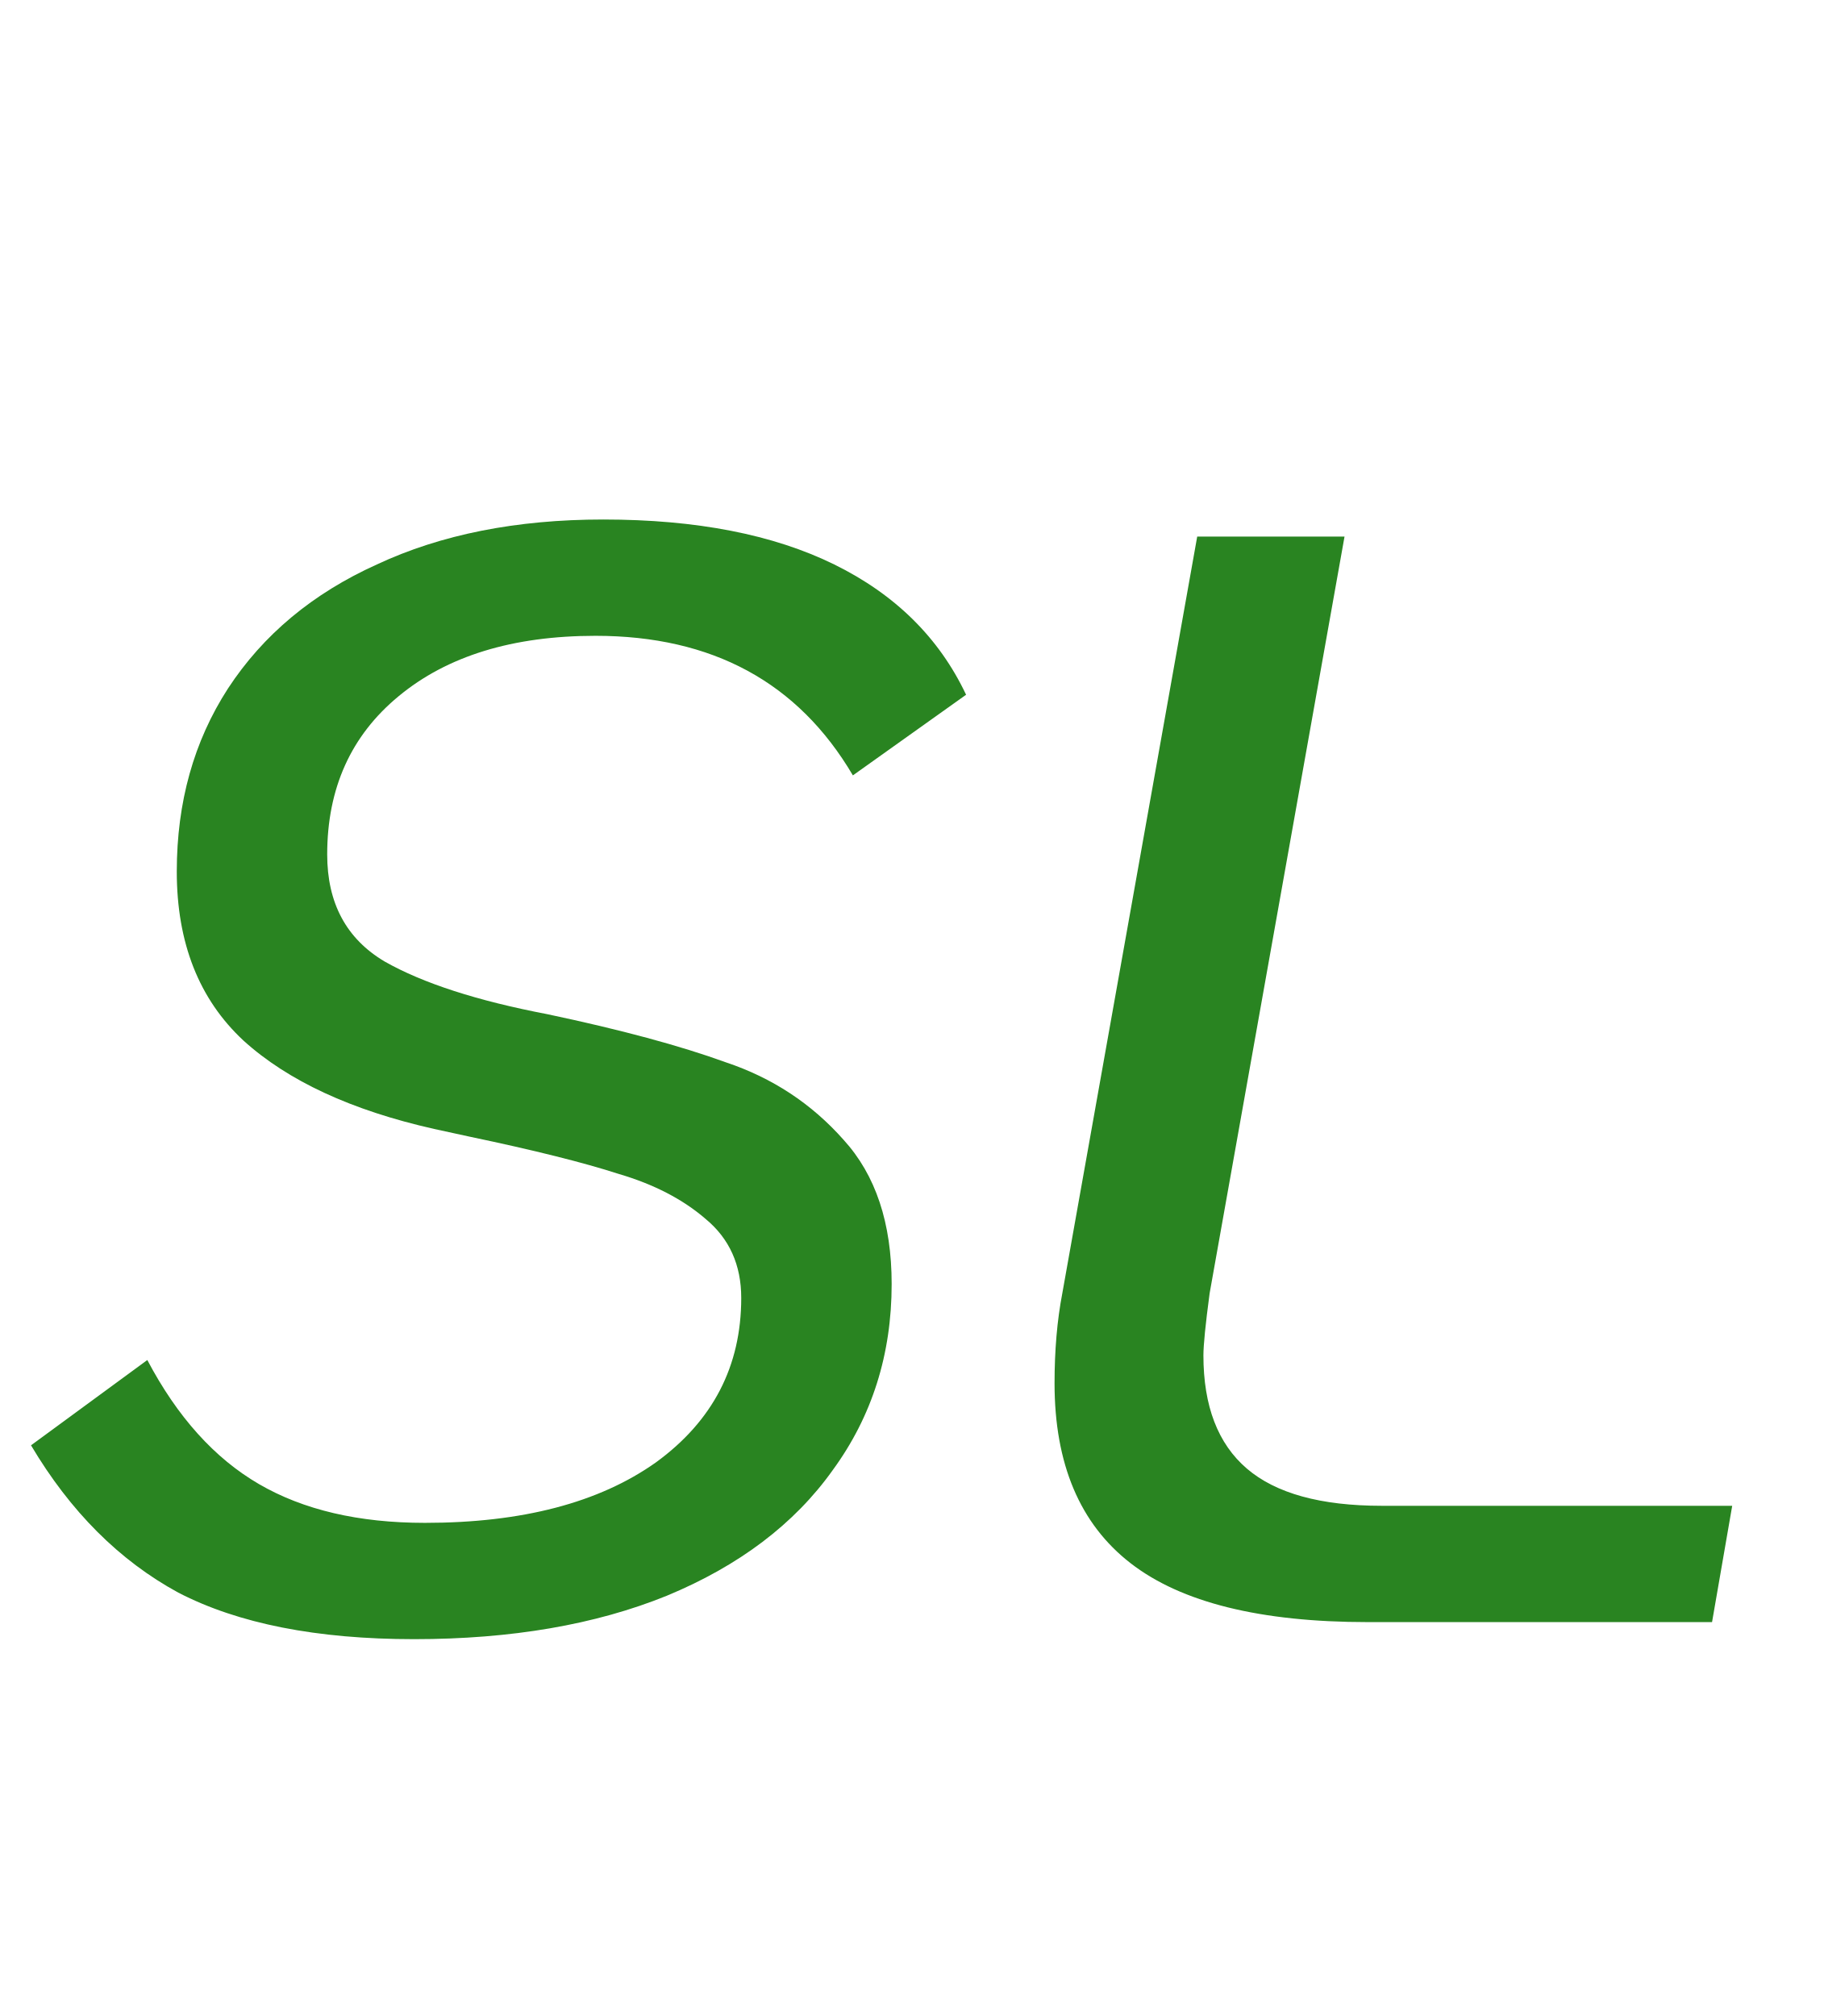
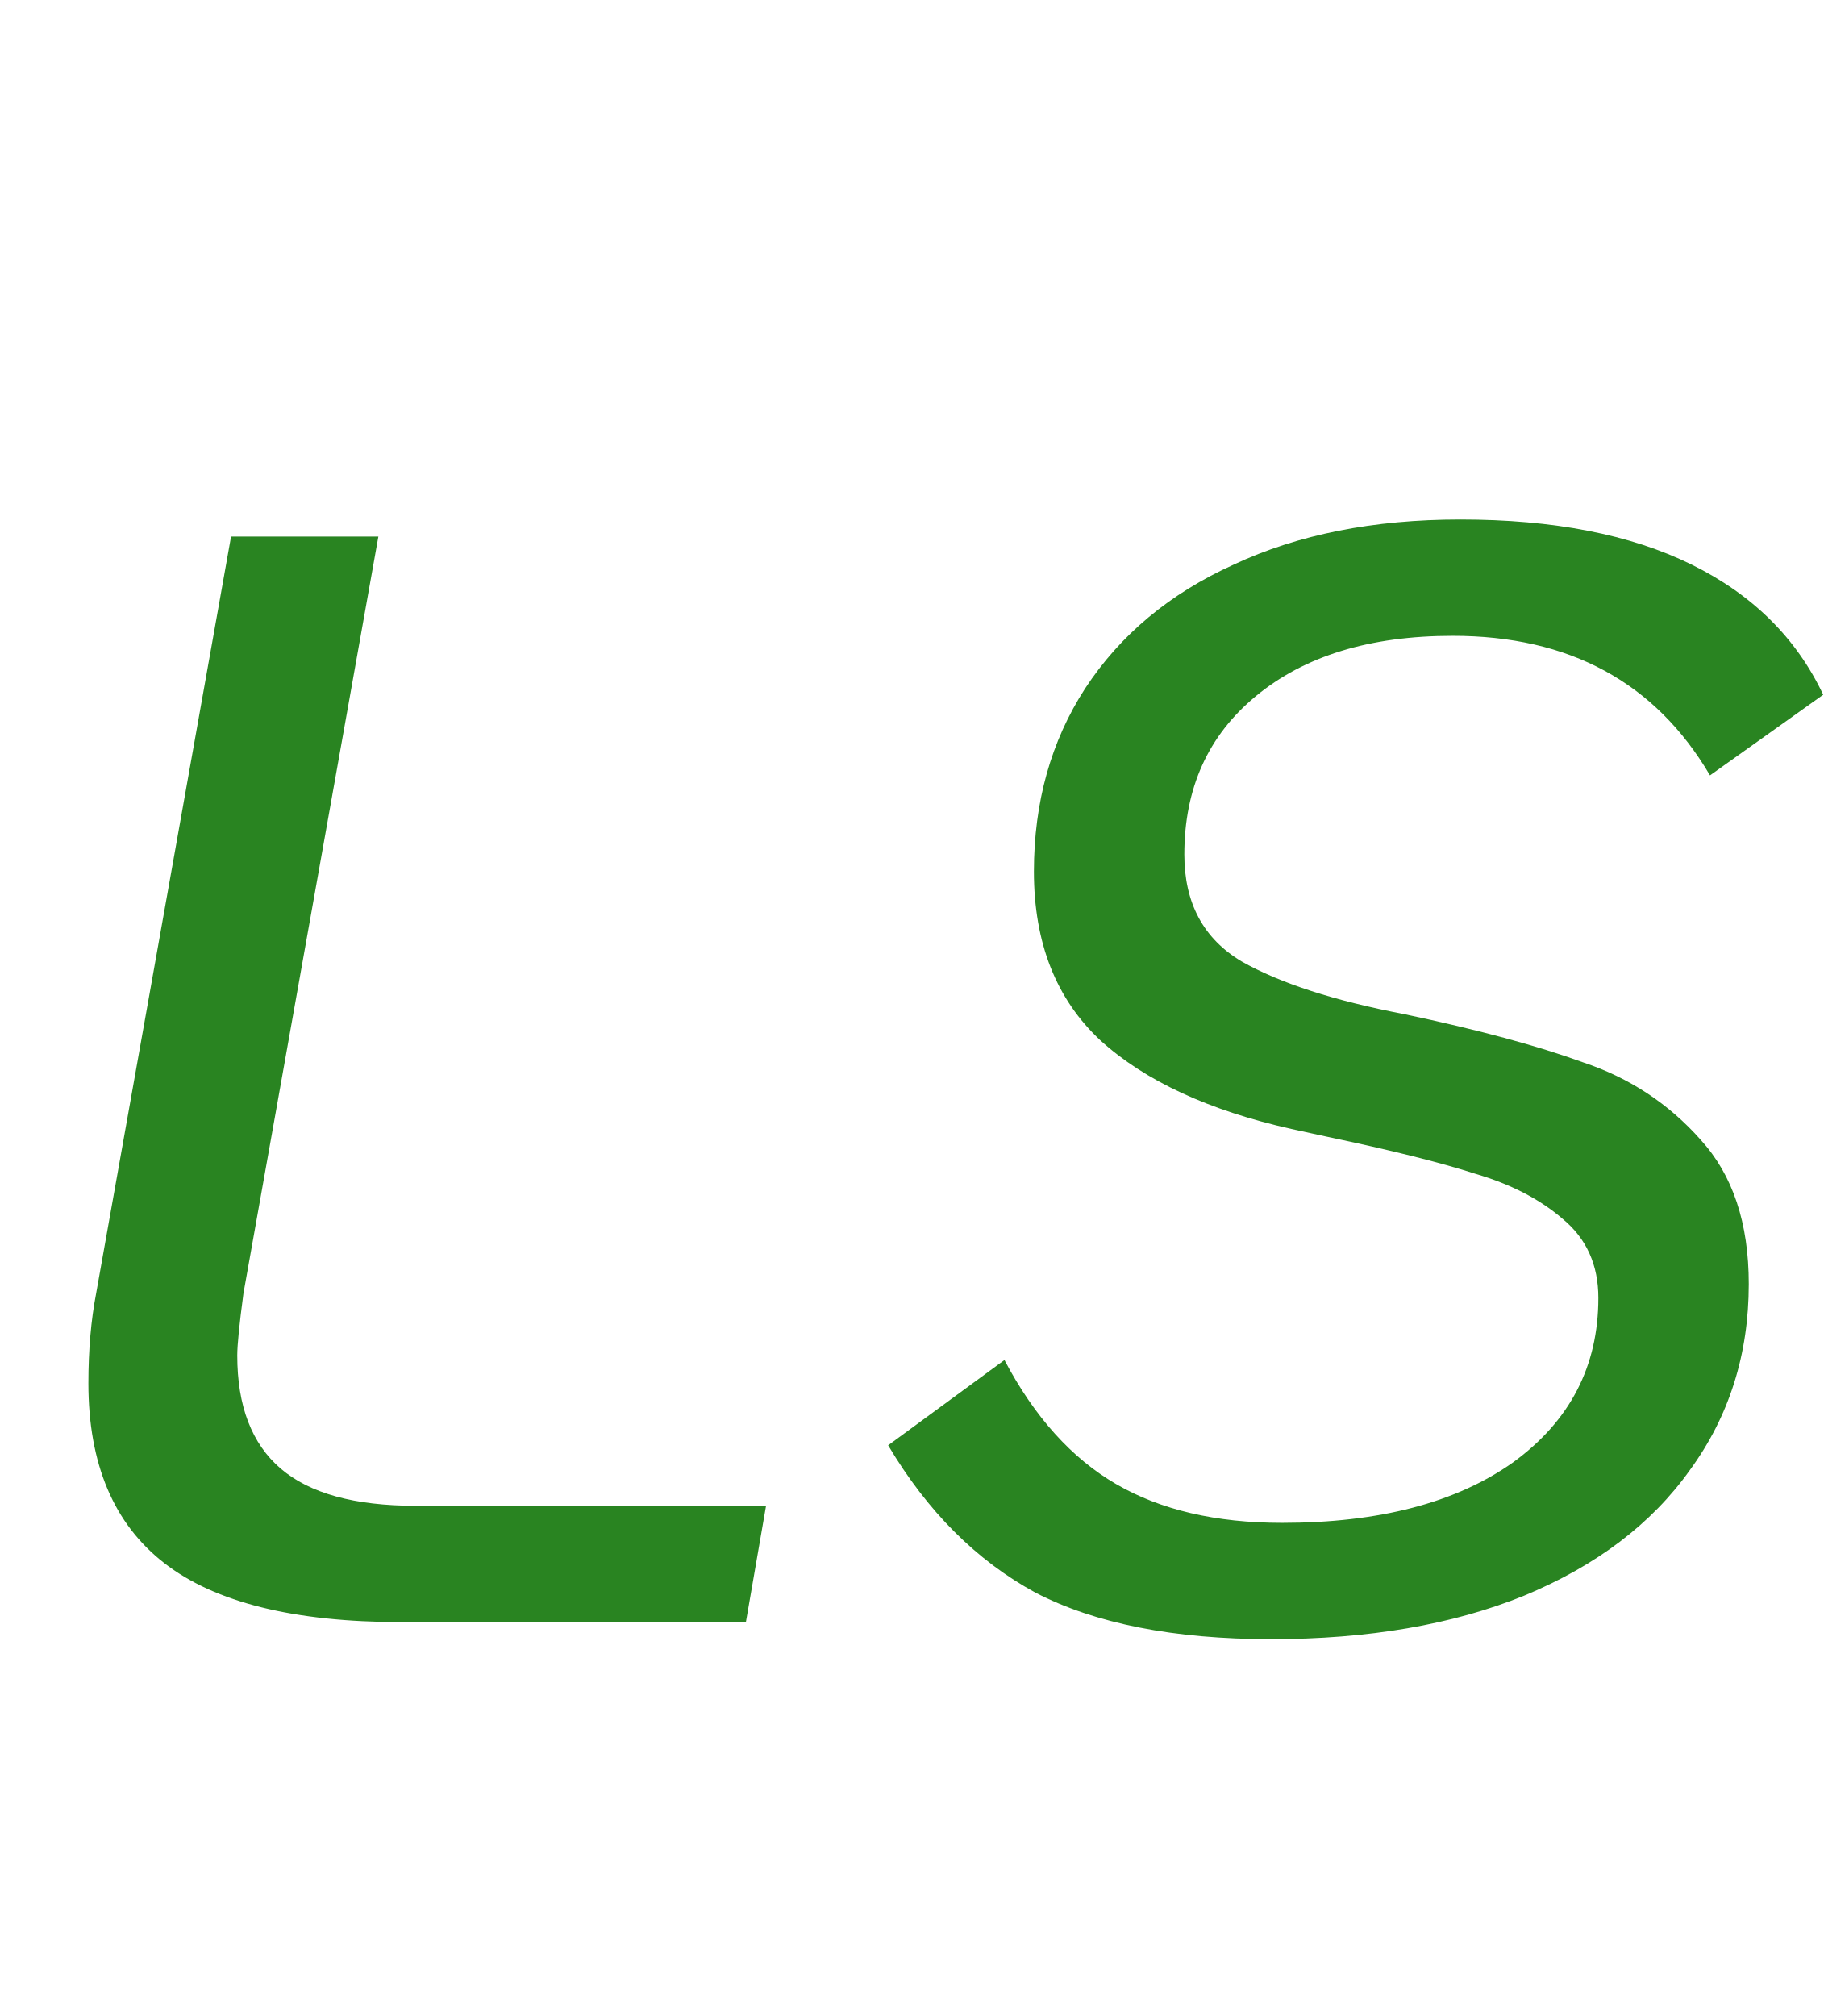
<svg xmlns="http://www.w3.org/2000/svg" width="588" height="650" viewBox="0 0 588 650" fill="none">
-   <path d="M133.5 528.5C102.167 528.5 76.833 523.5 57.5 513.5C38.5 503.167 22.667 487.333 10 466L47.5 438.5C57.167 456.833 69.167 470.167 83.5 478.5C97.833 486.833 115.667 491 137 491C168.333 491 193.167 484.5 211.5 471.5C229.833 458.167 239 440.5 239 418.5C239 407.833 235.167 399.333 227.5 393C220.167 386.667 210.833 381.833 199.5 378.5C188.167 374.833 172.167 370.833 151.5 366.5L140 364C113.333 358 92.833 348.5 78.5 335.5C64.167 322.167 57 304 57 281C57 258.667 62.5 239 73.5 222C84.833 204.667 100.833 191.333 121.5 182C142.167 172.333 166.5 167.5 194.5 167.5C224.5 167.5 249.333 172.333 269 182C288.667 191.667 302.833 205.667 311.5 224L275 250C257.333 220 229.667 205 192 205C165.333 205 144.167 211.5 128.5 224.5C113.167 237.167 105.5 254.167 105.5 275.5C105.5 291.167 111.667 302.667 124 310C136.333 317 153.833 322.667 176.5 327C200.167 332 219.333 337.167 234 342.5C249 347.5 261.667 355.833 272 367.5C282.333 378.833 287.5 394.333 287.5 414C287.5 436.667 281.167 456.667 268.5 474C256.167 491.333 238.333 504.833 215 514.5C192 523.833 164.833 528.5 133.5 528.5ZM441.023 523C406.357 523 380.857 516.667 364.523 504C348.19 491.333 340.023 472 340.023 446C340.023 435.333 340.857 425.667 342.523 417L386.023 173H433.523L390.023 417C388.69 427 388.023 433.667 388.023 437C388.023 453.333 392.69 465.5 402.023 473.5C411.357 481.5 425.857 485.5 445.523 485.5H558.523L552.023 523H441.023Z" fill="#298421" />
+   <path d="M129.5 523C94.833 523 69.333 516.667 53 504C36.667 491.333 28.5 472 28.5 446C28.5 435.333 29.333 425.667 31 417L74.5 173H122L78.5 417C77.167 427 76.5 433.667 76.5 437C76.5 453.333 81.167 465.5 90.5 473.5C99.833 481.5 114.333 485.5 134 485.5H247L240.5 523H129.5ZM409.867 528.5C378.534 528.5 353.201 523.5 333.867 513.5C314.867 503.167 299.034 487.333 286.367 466L323.867 438.5C333.534 456.833 345.534 470.167 359.867 478.5C374.201 486.833 392.034 491 413.367 491C444.701 491 469.534 484.5 487.867 471.5C506.201 458.167 515.367 440.5 515.367 418.5C515.367 407.833 511.534 399.333 503.867 393C496.534 386.667 487.201 381.833 475.867 378.5C464.534 374.833 448.534 370.833 427.867 366.5L416.367 364C389.701 358 369.201 348.5 354.867 335.5C340.534 322.167 333.367 304 333.367 281C333.367 258.667 338.867 239 349.867 222C361.201 204.667 377.201 191.333 397.867 182C418.534 172.333 442.867 167.5 470.867 167.5C500.867 167.5 525.701 172.333 545.367 182C565.034 191.667 579.201 205.667 587.867 224L551.367 250C533.701 220 506.034 205 468.367 205C441.701 205 420.534 211.5 404.867 224.5C389.534 237.167 381.867 254.167 381.867 275.5C381.867 291.167 388.034 302.667 400.367 310C412.701 317 430.201 322.667 452.867 327C476.534 332 495.701 337.167 510.367 342.5C525.367 347.5 538.034 355.833 548.367 367.5C558.701 378.833 563.867 394.333 563.867 414C563.867 436.667 557.534 456.667 544.867 474C532.534 491.333 514.701 504.833 491.367 514.5C468.367 523.833 441.201 528.5 409.867 528.5Z" fill="#298421" />
</svg>
